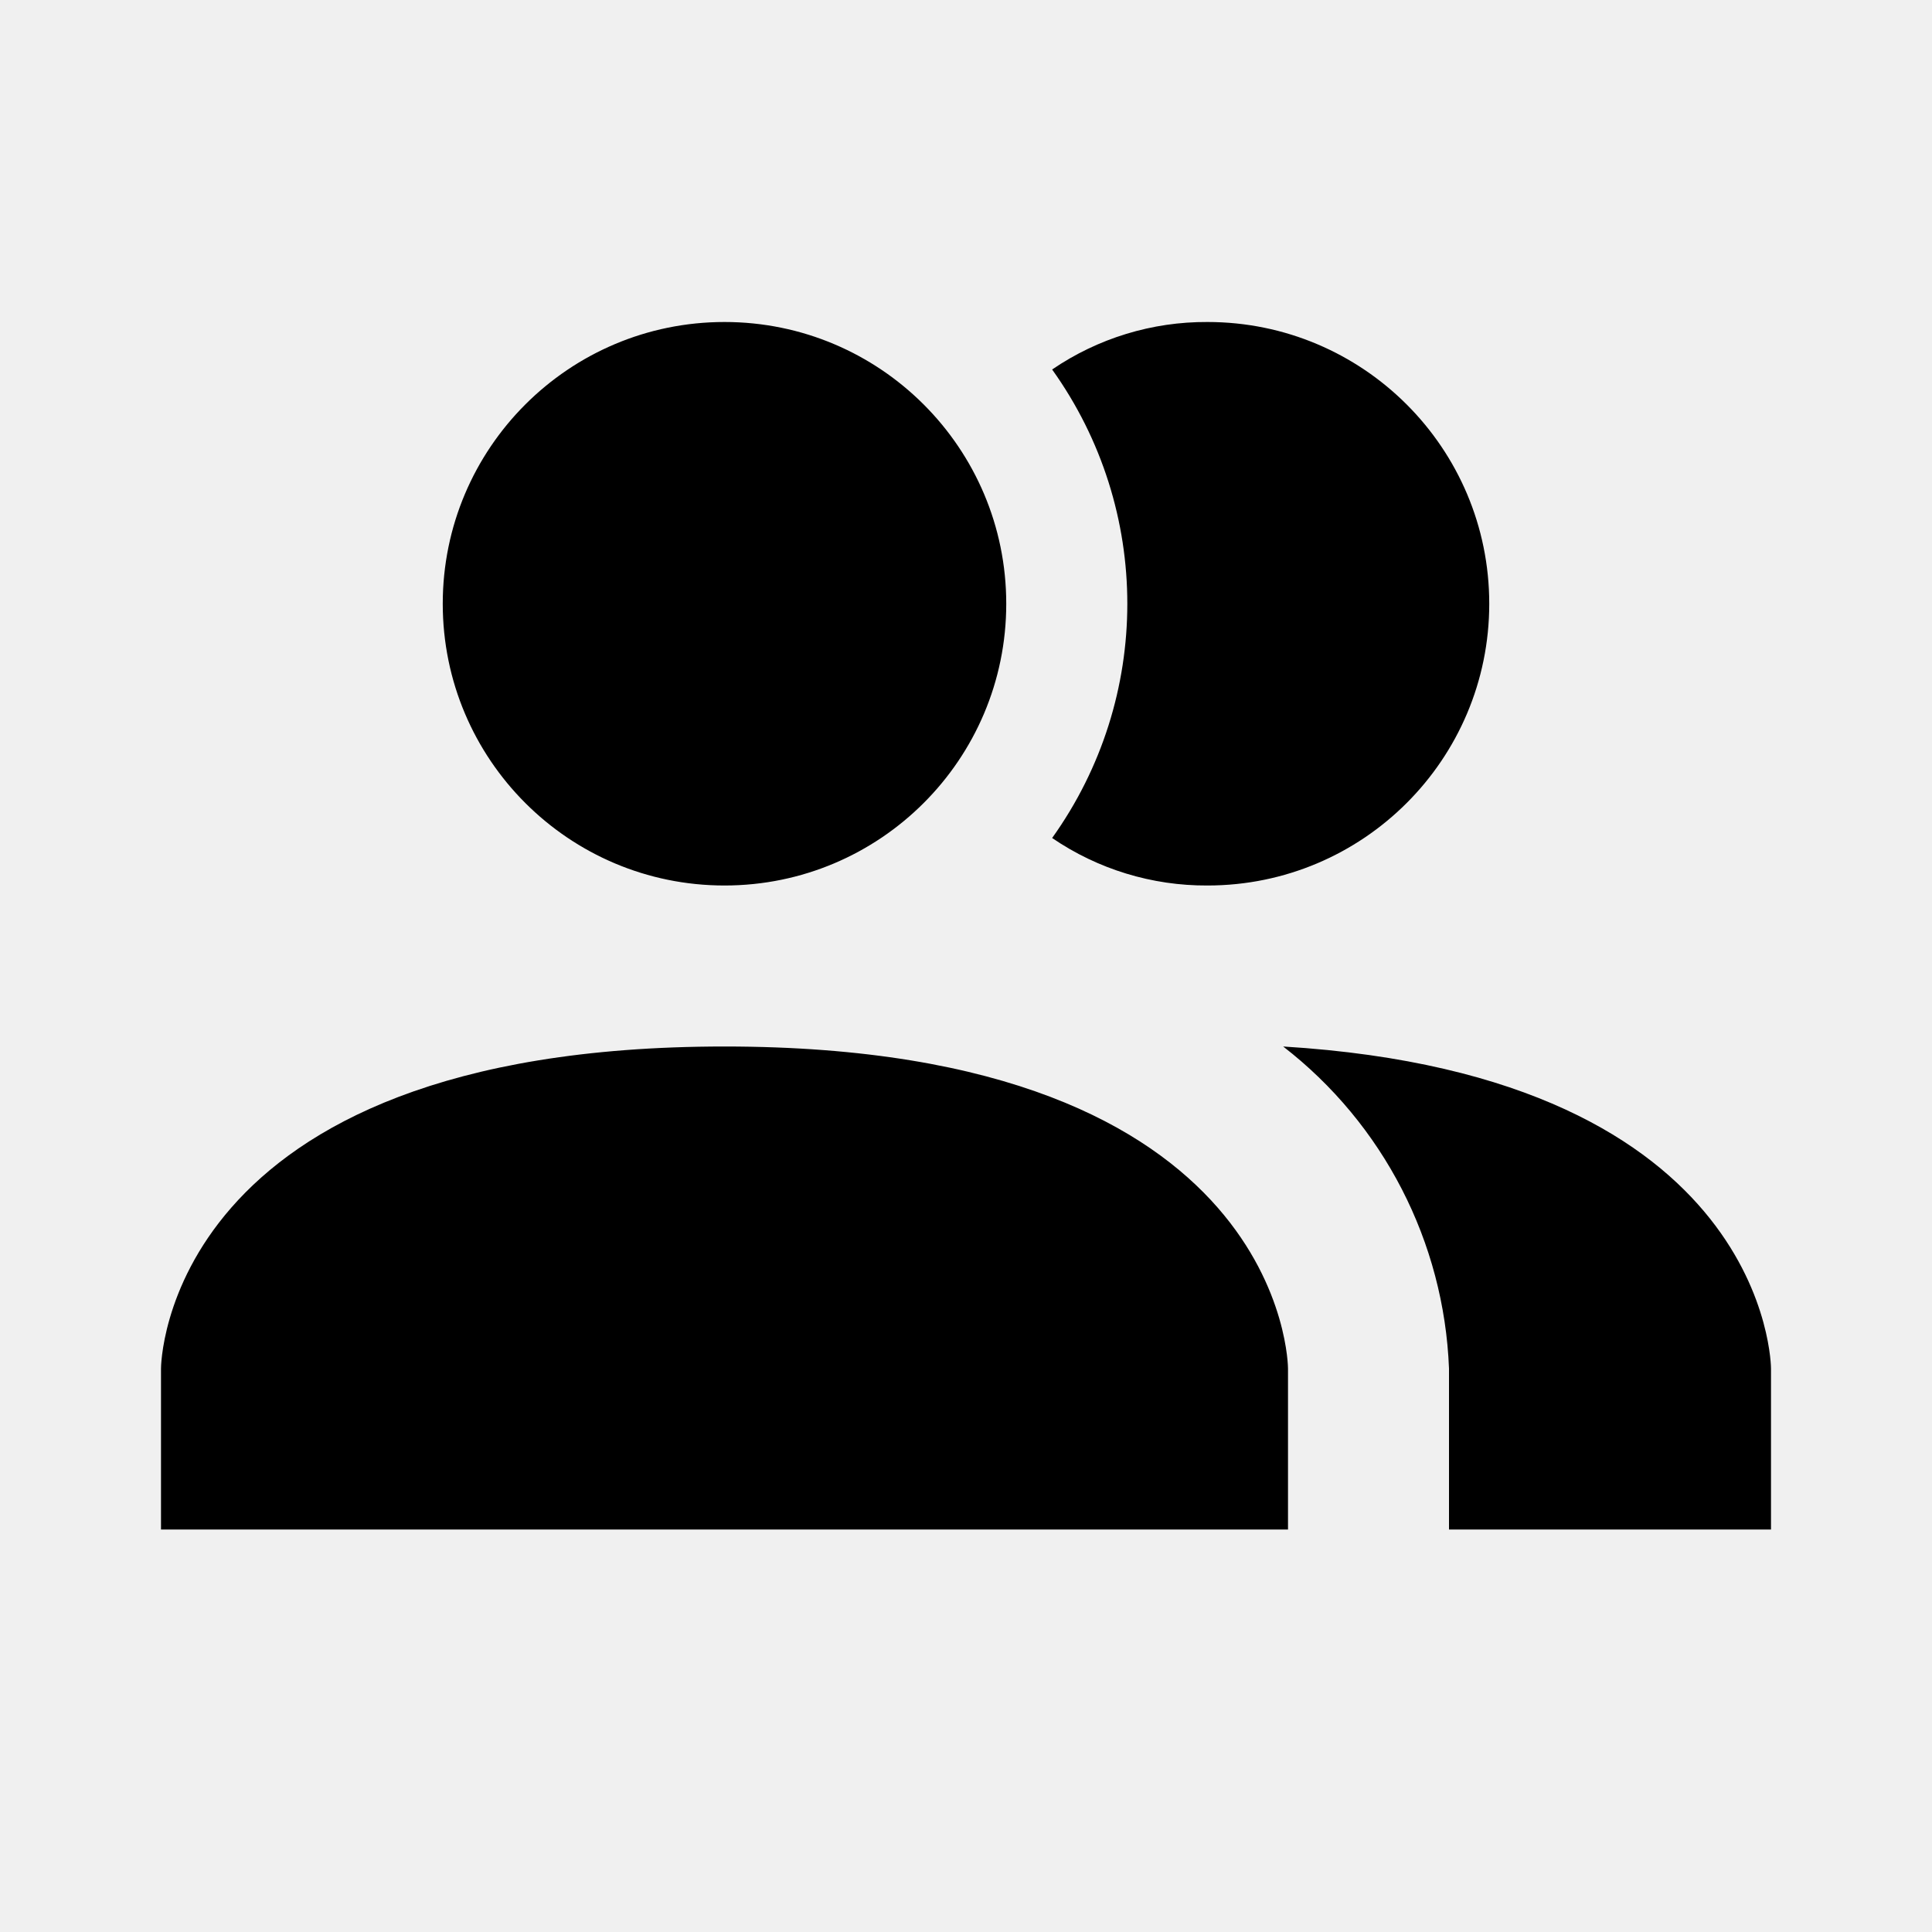
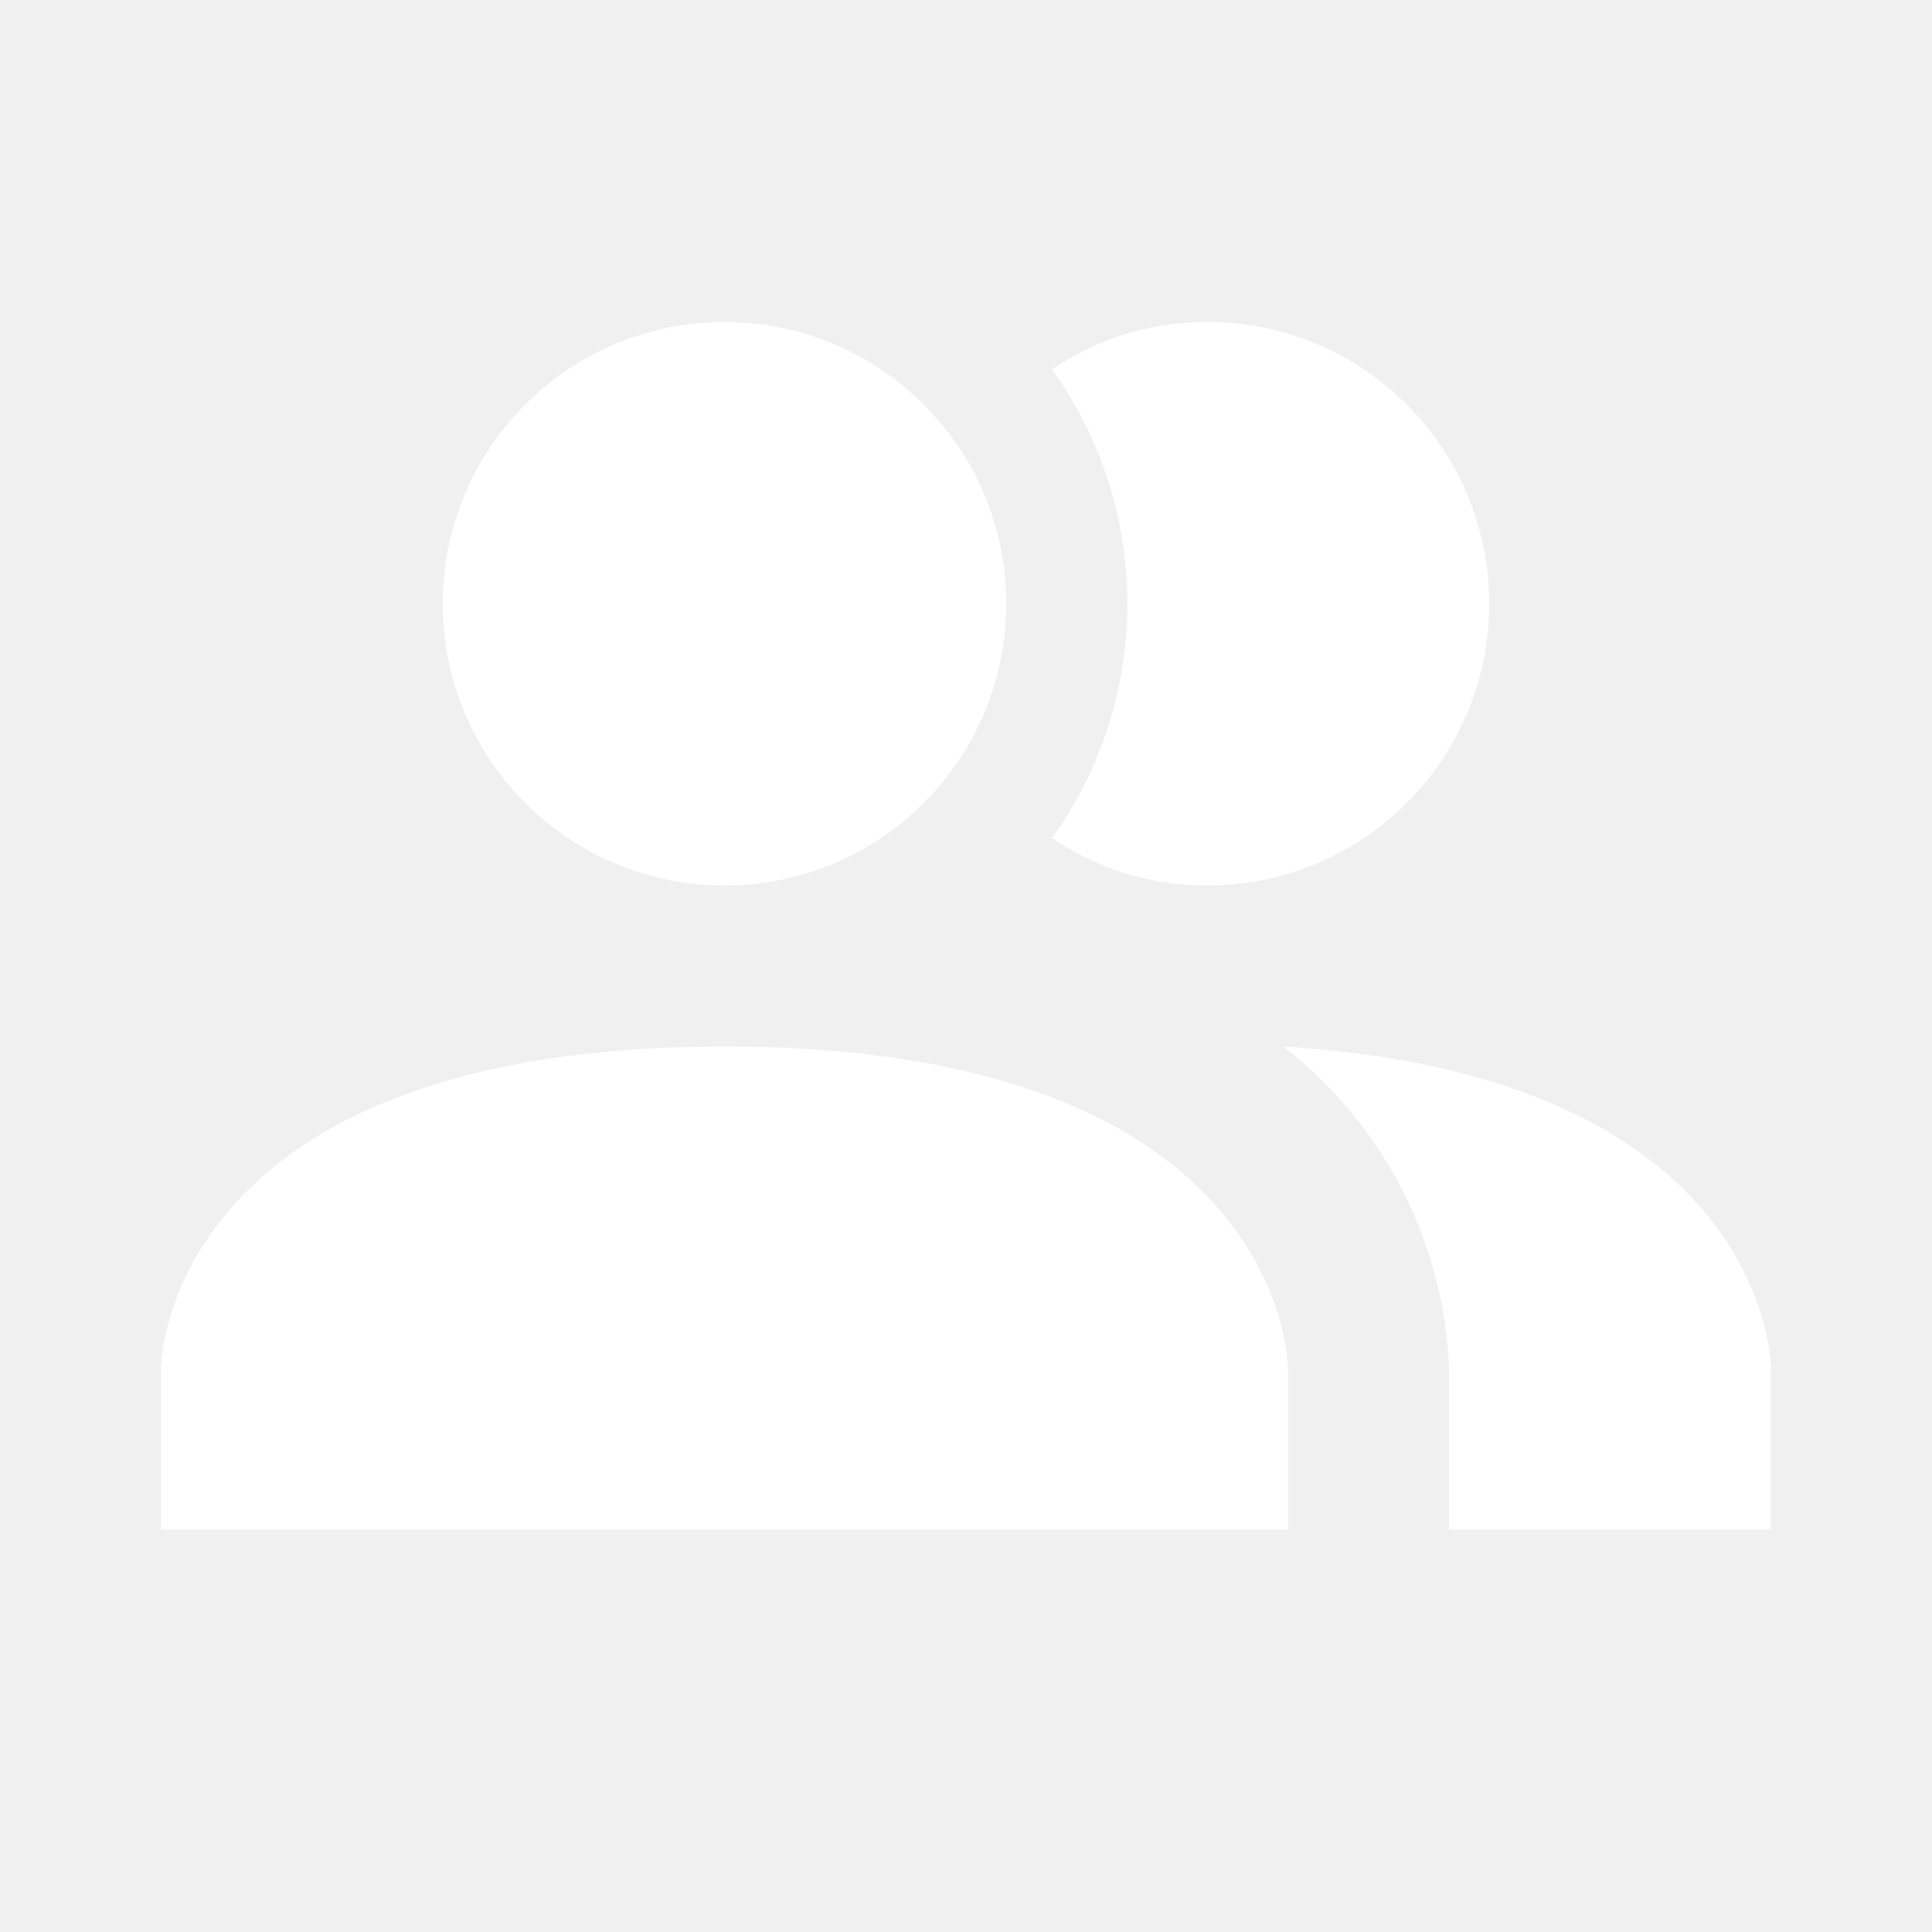
- <svg xmlns="http://www.w3.org/2000/svg" version="1.1" width="24" height="24" viewBox="0 0 24 24">
+ <svg xmlns="http://www.w3.org/2000/svg" fill="#FFFFFF" version="1.1" width="24" height="24" viewBox="0 0 24 24">
  <path d="M16 17V19H2V17S2 13 9 13 16 17 16 17M12.5 7.5A3.5 3.5 0 1 0 9 11A3.5 3.5 0 0 0 12.5 7.5M15.94 13A5.32 5.32 0 0 1 18 17V19H22V17S22 13.37 15.94 13M15 4A3.39 3.39 0 0 0 13.07 4.59A5 5 0 0 1 13.07 10.41A3.39 3.39 0 0 0 15 11A3.5 3.5 0 0 0 15 4Z" />
</svg>
